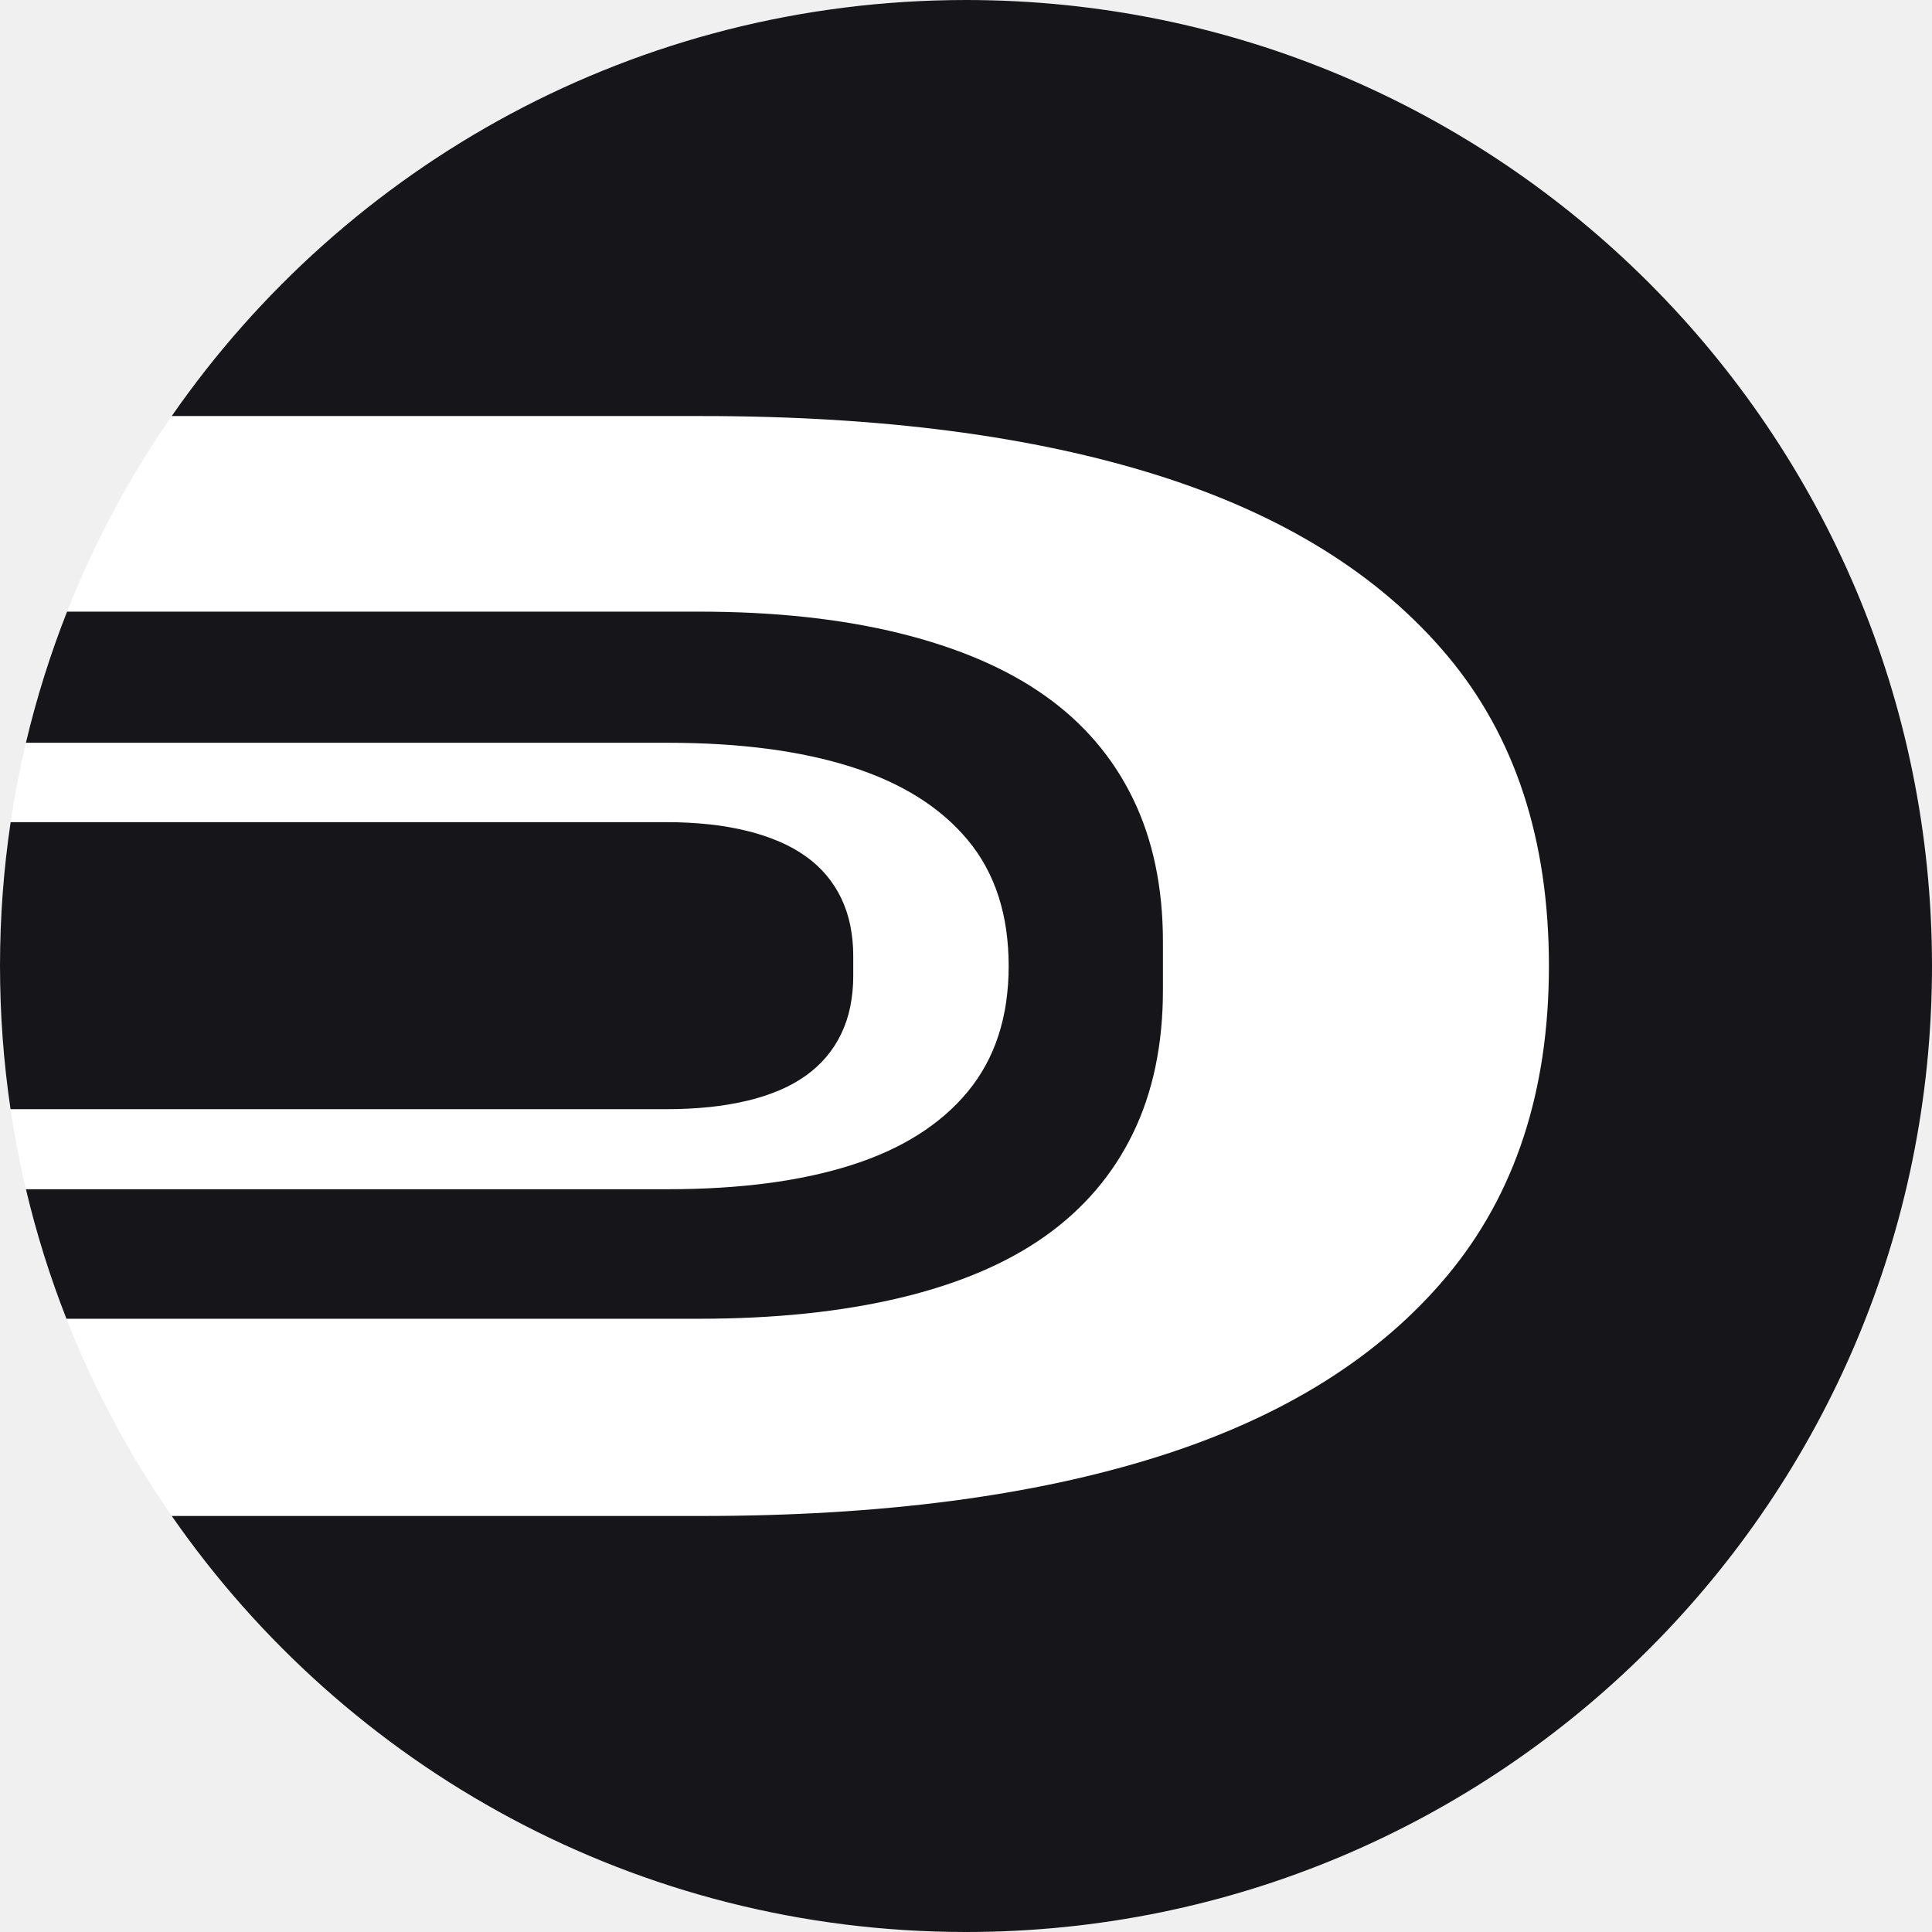
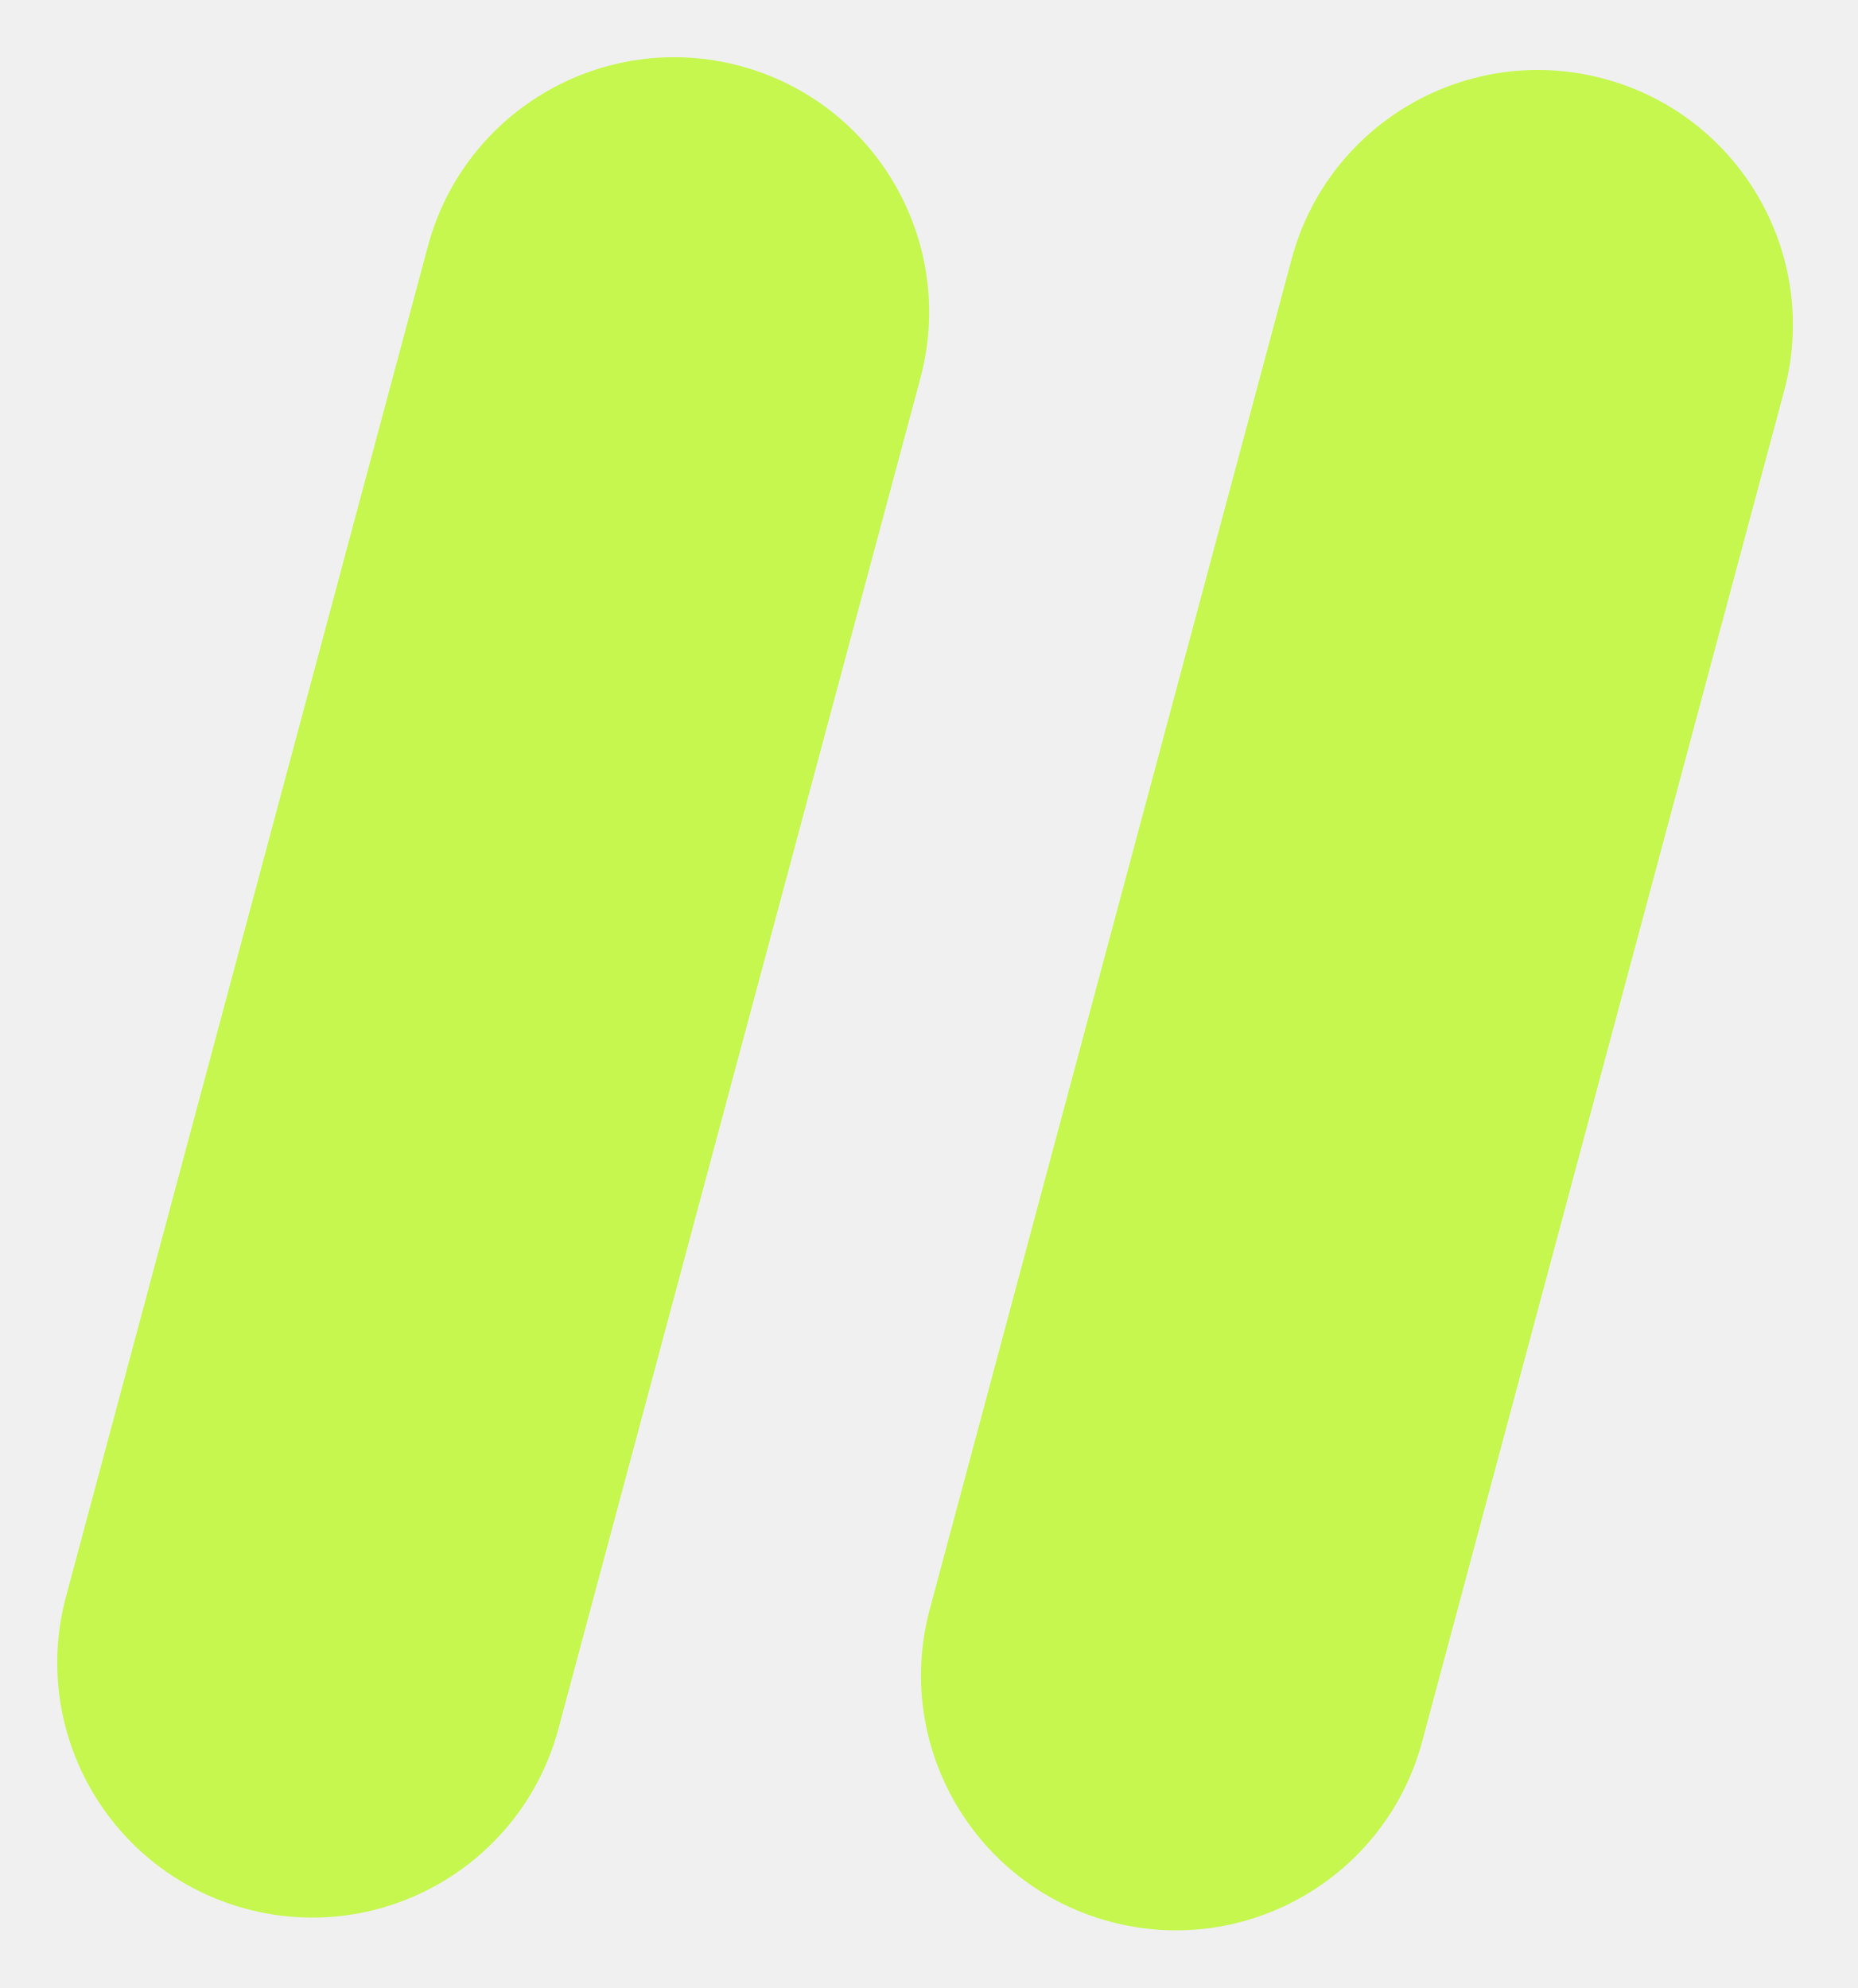
- <svg xmlns="http://www.w3.org/2000/svg" width="1610" height="1610" viewBox="0 0 1610 1610">
-   <g transform="translate(-786 4537)">
-     <circle cx="805" cy="805" r="805" transform="translate(786 -4537)" fill="#fff" />
-     <path d="M827.69,1610c-16.984,0-34.156-.536-51.037-1.592-16.723-1.046-33.61-2.632-50.192-4.712-16.434-2.062-33.005-4.666-49.251-7.738-16.112-3.047-32.334-6.636-48.215-10.668-15.759-4-31.6-8.544-47.085-13.5-15.378-4.925-30.807-10.391-45.858-16.244-14.96-5.817-29.944-12.172-44.538-18.889-14.516-6.681-29.024-13.894-43.122-21.439-14.037-7.513-28.037-15.552-41.611-23.894-13.524-8.311-26.983-17.144-40-26.254-12.982-9.082-25.869-18.677-38.3-28.519-12.412-9.824-24.694-20.149-36.507-30.688s-23.451-21.555-34.616-32.763-22.144-22.9-32.629-34.743-20.773-24.179-30.548-36.627c-9.793-12.472-19.339-25.4-28.371-38.417H607.5c37.073,0,73.262-1.04,107.563-3.09s67.679-5.169,99.209-9.27,62.1-9.3,90.854-15.449,56.514-13.428,82.5-21.629c12.993-4.1,25.79-8.533,38.036-13.174s24.284-9.621,35.784-14.8,22.779-10.709,33.532-16.431,21.276-11.8,31.28-18.059,19.769-12.885,29.028-19.688,18.266-13.973,26.777-21.316,16.762-15.063,24.525-22.945,15.256-16.149,22.273-24.573,13.686-17.252,19.826-26.244,11.92-18.4,17.182-27.955,10.154-19.541,14.539-29.668,8.387-20.684,11.9-31.379,6.621-21.828,9.252-33.091,4.854-22.971,6.609-34.8,3.088-24.116,3.965-36.515,1.322-25.259,1.322-38.227c0-13.079-.445-26.043-1.322-38.53s-2.211-24.855-3.965-36.755-3.978-23.67-6.609-34.981-5.744-22.483-9.252-33.206-7.51-21.3-11.9-31.431-9.277-20.112-14.539-29.657-11.043-18.925-17.182-27.882-12.809-17.74-19.826-26.108-14.51-16.582-22.273-24.416-16.014-15.508-24.525-22.809-17.52-14.434-26.777-21.2-19.026-13.361-29.028-19.594-20.528-12.285-31.28-17.986-22.034-11.212-33.532-16.378-23.538-10.137-35.784-14.771-25.043-9.063-38.036-13.163c-25.986-8.2-53.743-15.479-82.5-21.629s-59.324-11.349-90.854-15.45-64.907-7.219-99.209-9.27-70.49-3.09-107.563-3.09H165.8c9.038-13.027,18.584-25.952,28.371-38.417,9.776-12.45,20.054-24.773,30.548-36.627s21.463-23.533,32.629-34.743,22.81-22.23,34.616-32.763,24.1-20.868,36.507-30.688c12.434-9.842,25.321-19.437,38.3-28.519,13.021-9.109,26.48-17.942,40-26.254,13.576-8.343,27.576-16.382,41.611-23.894,14.1-7.545,28.606-14.758,43.122-21.439,14.589-6.715,29.574-13.07,44.538-18.889C551.1,48.6,566.534,43.139,581.91,38.214c15.483-4.959,31.324-9.5,47.085-13.5,15.88-4.032,32.1-7.621,48.215-10.668,16.247-3.072,32.817-5.676,49.251-7.738,16.582-2.081,33.469-3.666,50.192-4.712C793.535.536,810.706,0,827.69,0A817.942,817.942,0,0,1,910,4.156a807,807,0,0,1,79.929,12.2c25.934,5.307,51.889,11.981,77.147,19.836,24.973,7.767,49.857,16.875,73.96,27.07,23.879,10.1,47.555,21.505,70.368,33.9,22.652,12.305,44.983,25.871,66.372,40.322,21.286,14.381,42.136,29.972,61.972,46.341,19.786,16.329,39.019,33.809,57.166,51.956s35.627,37.381,51.956,57.166c16.369,19.835,31.961,40.686,46.341,61.972,14.451,21.39,28.017,43.721,40.322,66.372,12.393,22.814,23.8,46.489,33.9,70.368,10.195,24.1,19.3,48.987,27.07,73.96,7.856,25.257,14.53,51.213,19.836,77.147a806.993,806.993,0,0,1,12.2,79.929,817.065,817.065,0,0,1,0,164.613,806.993,806.993,0,0,1-12.2,79.929c-5.307,25.934-11.981,51.89-19.836,77.147-7.768,24.974-16.875,49.857-27.07,73.96-10.1,23.879-21.505,47.555-33.9,70.368-12.3,22.651-25.871,44.982-40.322,66.373-14.382,21.287-29.973,42.137-46.341,61.971-16.328,19.786-33.809,39.019-51.956,57.166s-37.381,35.627-57.166,51.956c-19.835,16.37-40.686,31.961-61.972,46.341-21.391,14.451-43.722,28.018-66.372,40.322-22.813,12.393-46.489,23.8-70.368,33.9-24.1,10.195-48.987,19.3-73.96,27.07-25.257,7.856-51.213,14.53-77.147,19.836a806.993,806.993,0,0,1-79.929,12.2A817.938,817.938,0,0,1,827.69,1610ZM605.41,1098.959H78.05c-6.834-17.413-13.133-35.3-18.723-53.153-5.634-18-10.693-36.428-15.036-54.784H578.966c14.928,0,29.5-.422,43.314-1.254s27.254-2.1,39.95-3.762,25.005-3.774,36.586-6.271,22.758-5.45,33.222-8.779A270.372,270.372,0,0,0,761.763,959.6a218.087,218.087,0,0,0,26.1-14,183.659,183.659,0,0,0,22.472-16.643,164.7,164.7,0,0,0,18.844-19.287,139.833,139.833,0,0,0,14.9-22A146.154,146.154,0,0,0,854.726,862.9a168.6,168.6,0,0,0,6.387-27.558A209.352,209.352,0,0,0,863.241,805a212.094,212.094,0,0,0-2.129-30.557,169.221,169.221,0,0,0-6.387-27.676,145.187,145.187,0,0,0-10.645-24.8,137.559,137.559,0,0,0-14.9-21.914,164.665,164.665,0,0,0-18.844-19.168,184.337,184.337,0,0,0-22.472-16.559,219.533,219.533,0,0,0-26.1-13.948,272.618,272.618,0,0,0-29.725-11.338c-10.464-3.329-21.641-6.282-33.222-8.779s-23.89-4.606-36.586-6.271-26.137-2.93-39.95-3.762-28.386-1.254-43.314-1.254H44.291c4.4-18.6,9.532-37.262,15.252-55.473,5.678-18.079,12.082-36.179,19.033-53.8H605.41c15.59,0,30.962.379,45.688,1.127s29.218,1.886,43.077,3.382,27.473,3.393,40.466,5.637,25.73,4.9,37.856,7.892,23.9,6.364,34.985,10.021,21.8,7.7,31.851,12.025,19.71,9.043,28.718,14.03a272.571,272.571,0,0,1,25.585,16.034,241.454,241.454,0,0,1,22.584,18.122,225.249,225.249,0,0,1,19.712,20.293,220.16,220.16,0,0,1,16.839,22.464,225.636,225.636,0,0,1,24.932,51.4,251.736,251.736,0,0,1,7.832,28.853,288.694,288.694,0,0,1,4.7,30.941c1.039,10.612,1.566,21.724,1.566,33.029v40.085c0,11.3-.527,22.417-1.566,33.029a288.715,288.715,0,0,1-4.7,30.941,251.742,251.742,0,0,1-7.832,28.853,225.624,225.624,0,0,1-24.932,51.4,220.182,220.182,0,0,1-16.839,22.464,225.275,225.275,0,0,1-19.712,20.293,241.528,241.528,0,0,1-22.584,18.122,266.713,266.713,0,0,1-25.585,15.992,315.364,315.364,0,0,1-28.718,13.905c-10.046,4.266-20.763,8.242-31.851,11.817s-22.858,6.847-34.985,9.729-24.864,5.439-37.856,7.6-26.608,3.988-40.466,5.428-28.352,2.537-43.077,3.257S621,1098.959,605.41,1098.959ZM578.123,924.314H31.471c-2.9-19.486-5.1-39.355-6.56-59.054C23.437,845.342,22.69,825.067,22.69,805c0-20.159.754-40.527,2.242-60.538,1.471-19.792,3.7-39.75,6.62-59.319H578.123a332.56,332.56,0,0,1,35.745,1.83,237.969,237.969,0,0,1,31.539,5.491,172.791,172.791,0,0,1,26.914,8.948,119.1,119.1,0,0,1,21.867,12.2,93.933,93.933,0,0,1,17.031,15.592,90.328,90.328,0,0,1,12.406,19.117A97.519,97.519,0,0,1,731.2,770.9a128.023,128.023,0,0,1,2.523,25.964v16.27A128.027,128.027,0,0,1,731.2,839.1a97.506,97.506,0,0,1-7.569,22.575,90.331,90.331,0,0,1-12.406,19.117,93.933,93.933,0,0,1-17.031,15.592,116.371,116.371,0,0,1-21.867,12.135,168.333,168.333,0,0,1-26.914,8.746,246.372,246.372,0,0,1-31.539,5.287A345.211,345.211,0,0,1,578.123,924.314Z" transform="translate(763.31 -4537)" fill="#16161a" />
-   </g>
+ <svg xmlns="http://www.w3.org/2000/svg" width="255" height="273" fill="none">
+   <rect x="67.811" width="70" height="262" rx="35" transform="rotate(15 67.81 0)" fill="#C5F74E" />
+   <rect x="186.398" y="1.752" width="70" height="262" rx="35" transform="rotate(15 186.398 1.752)" fill="#C5F74E" />
</svg>
